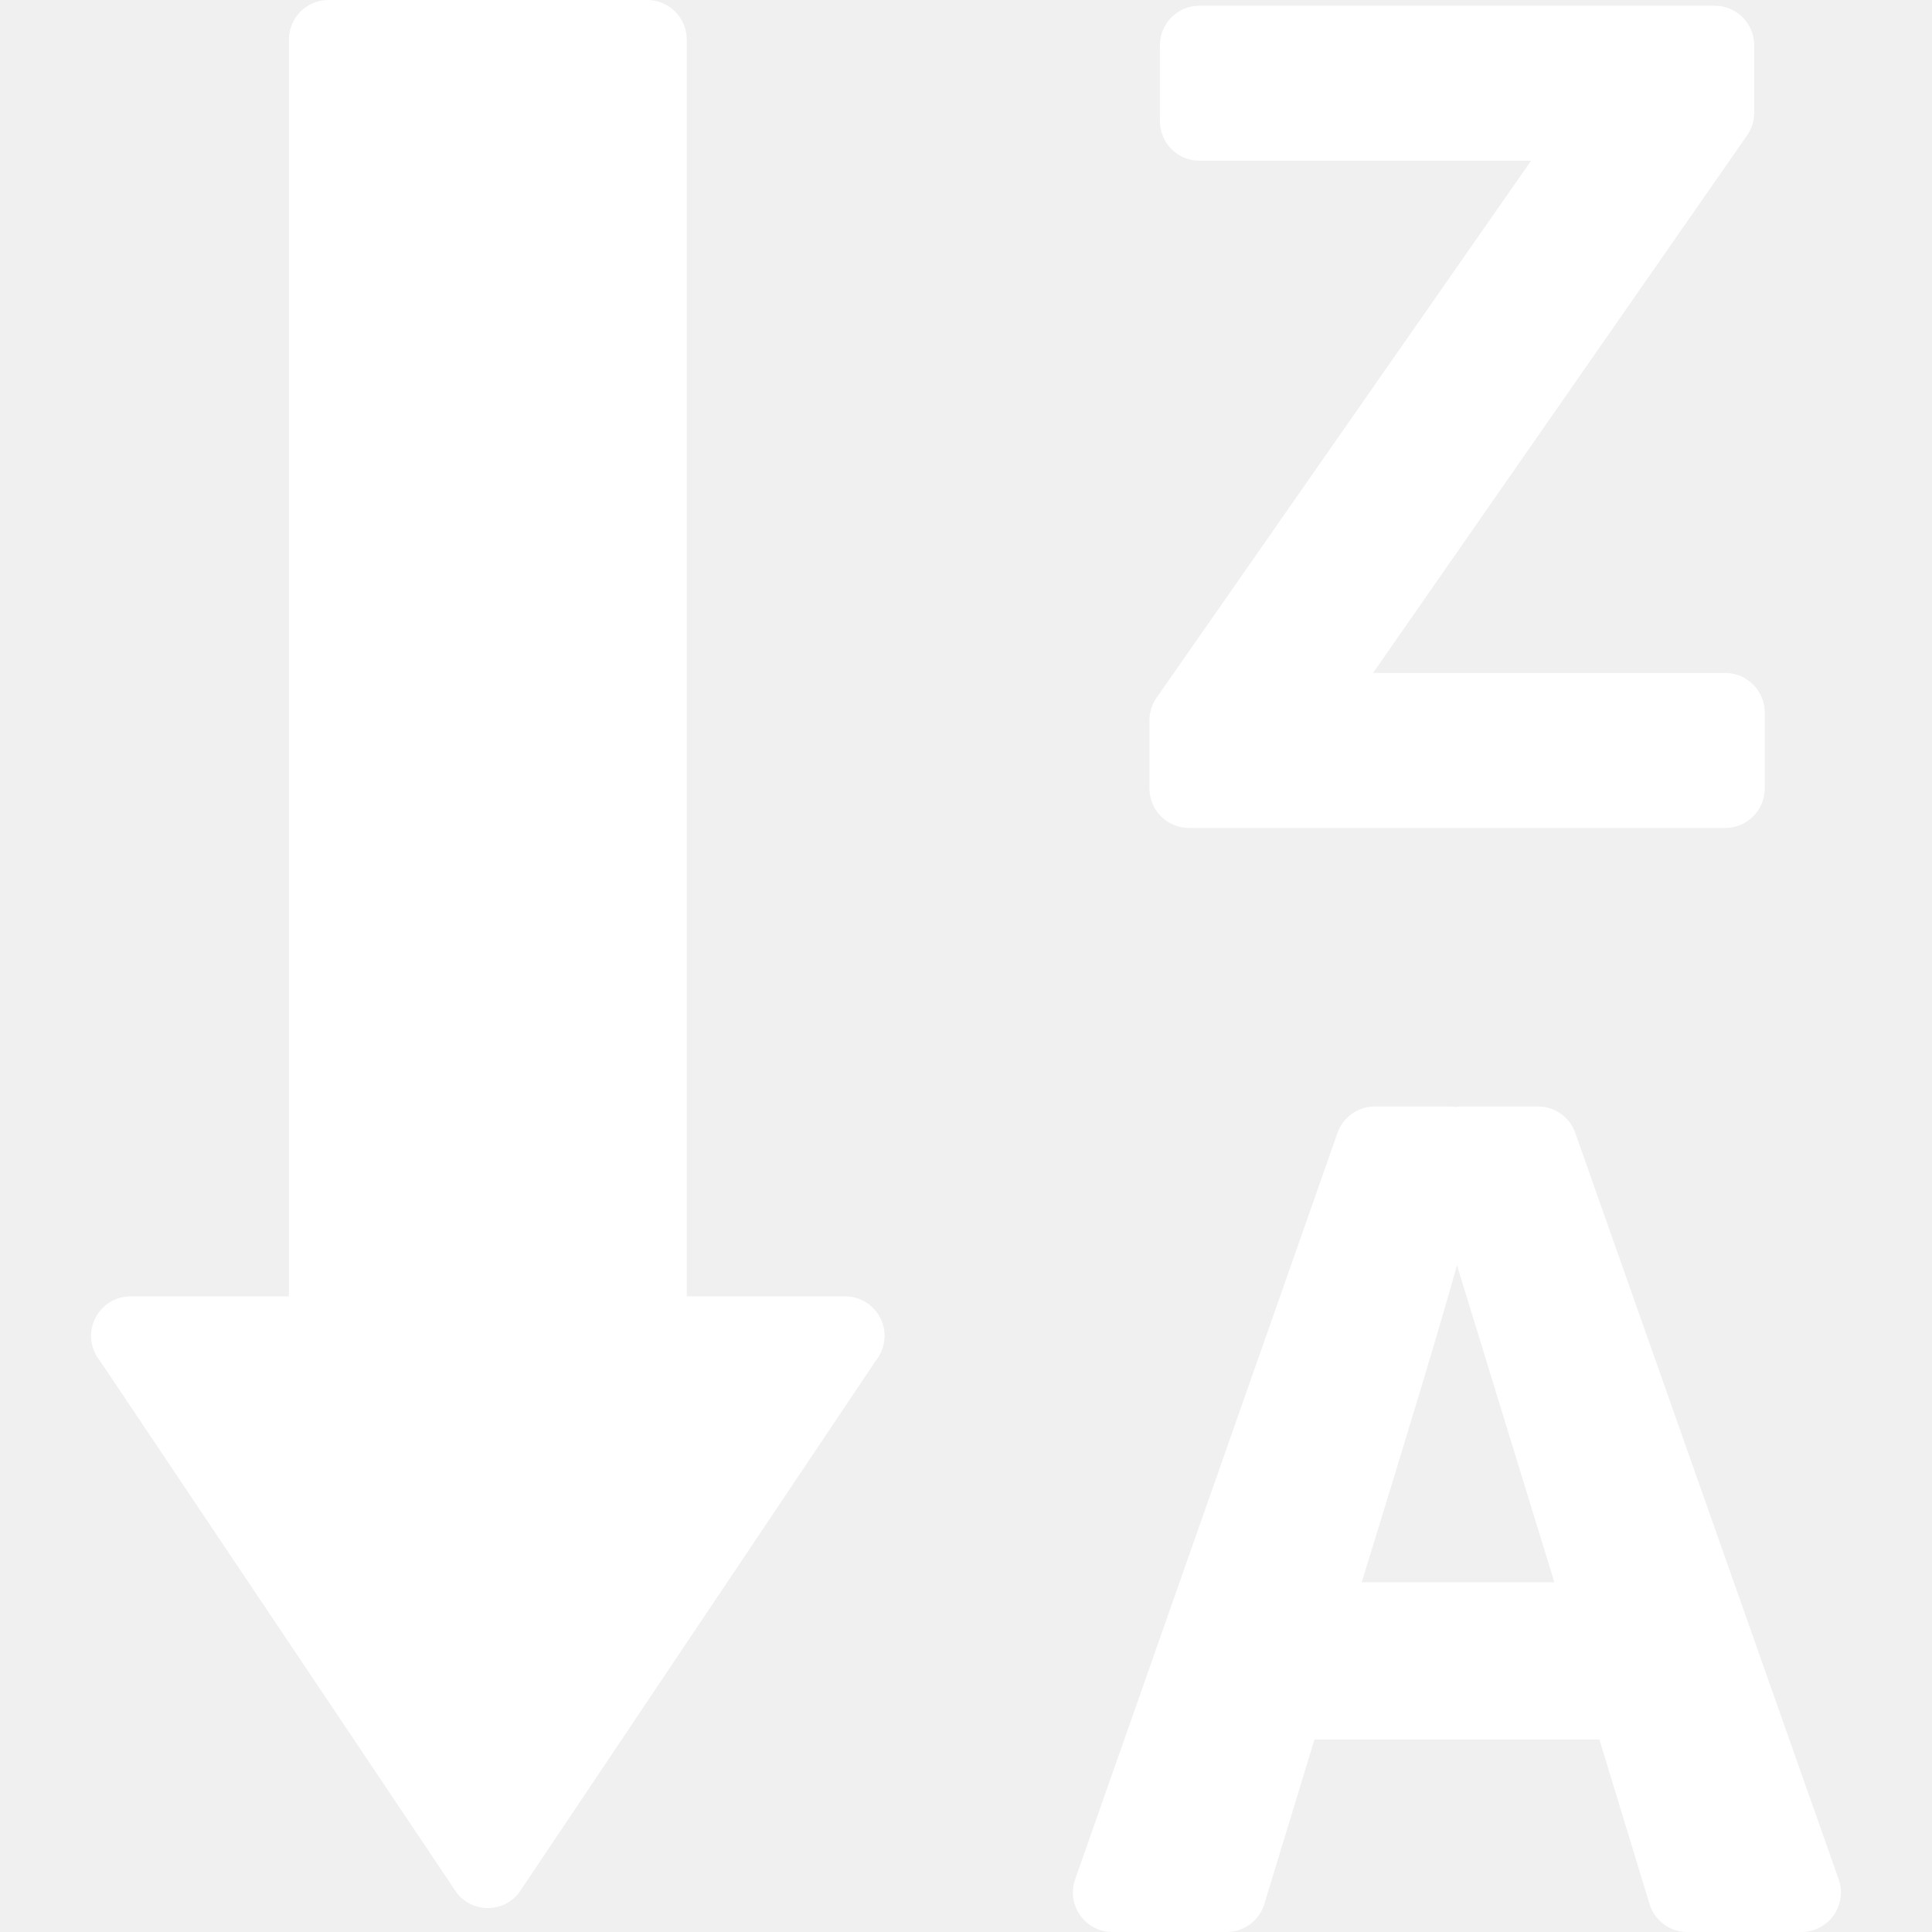
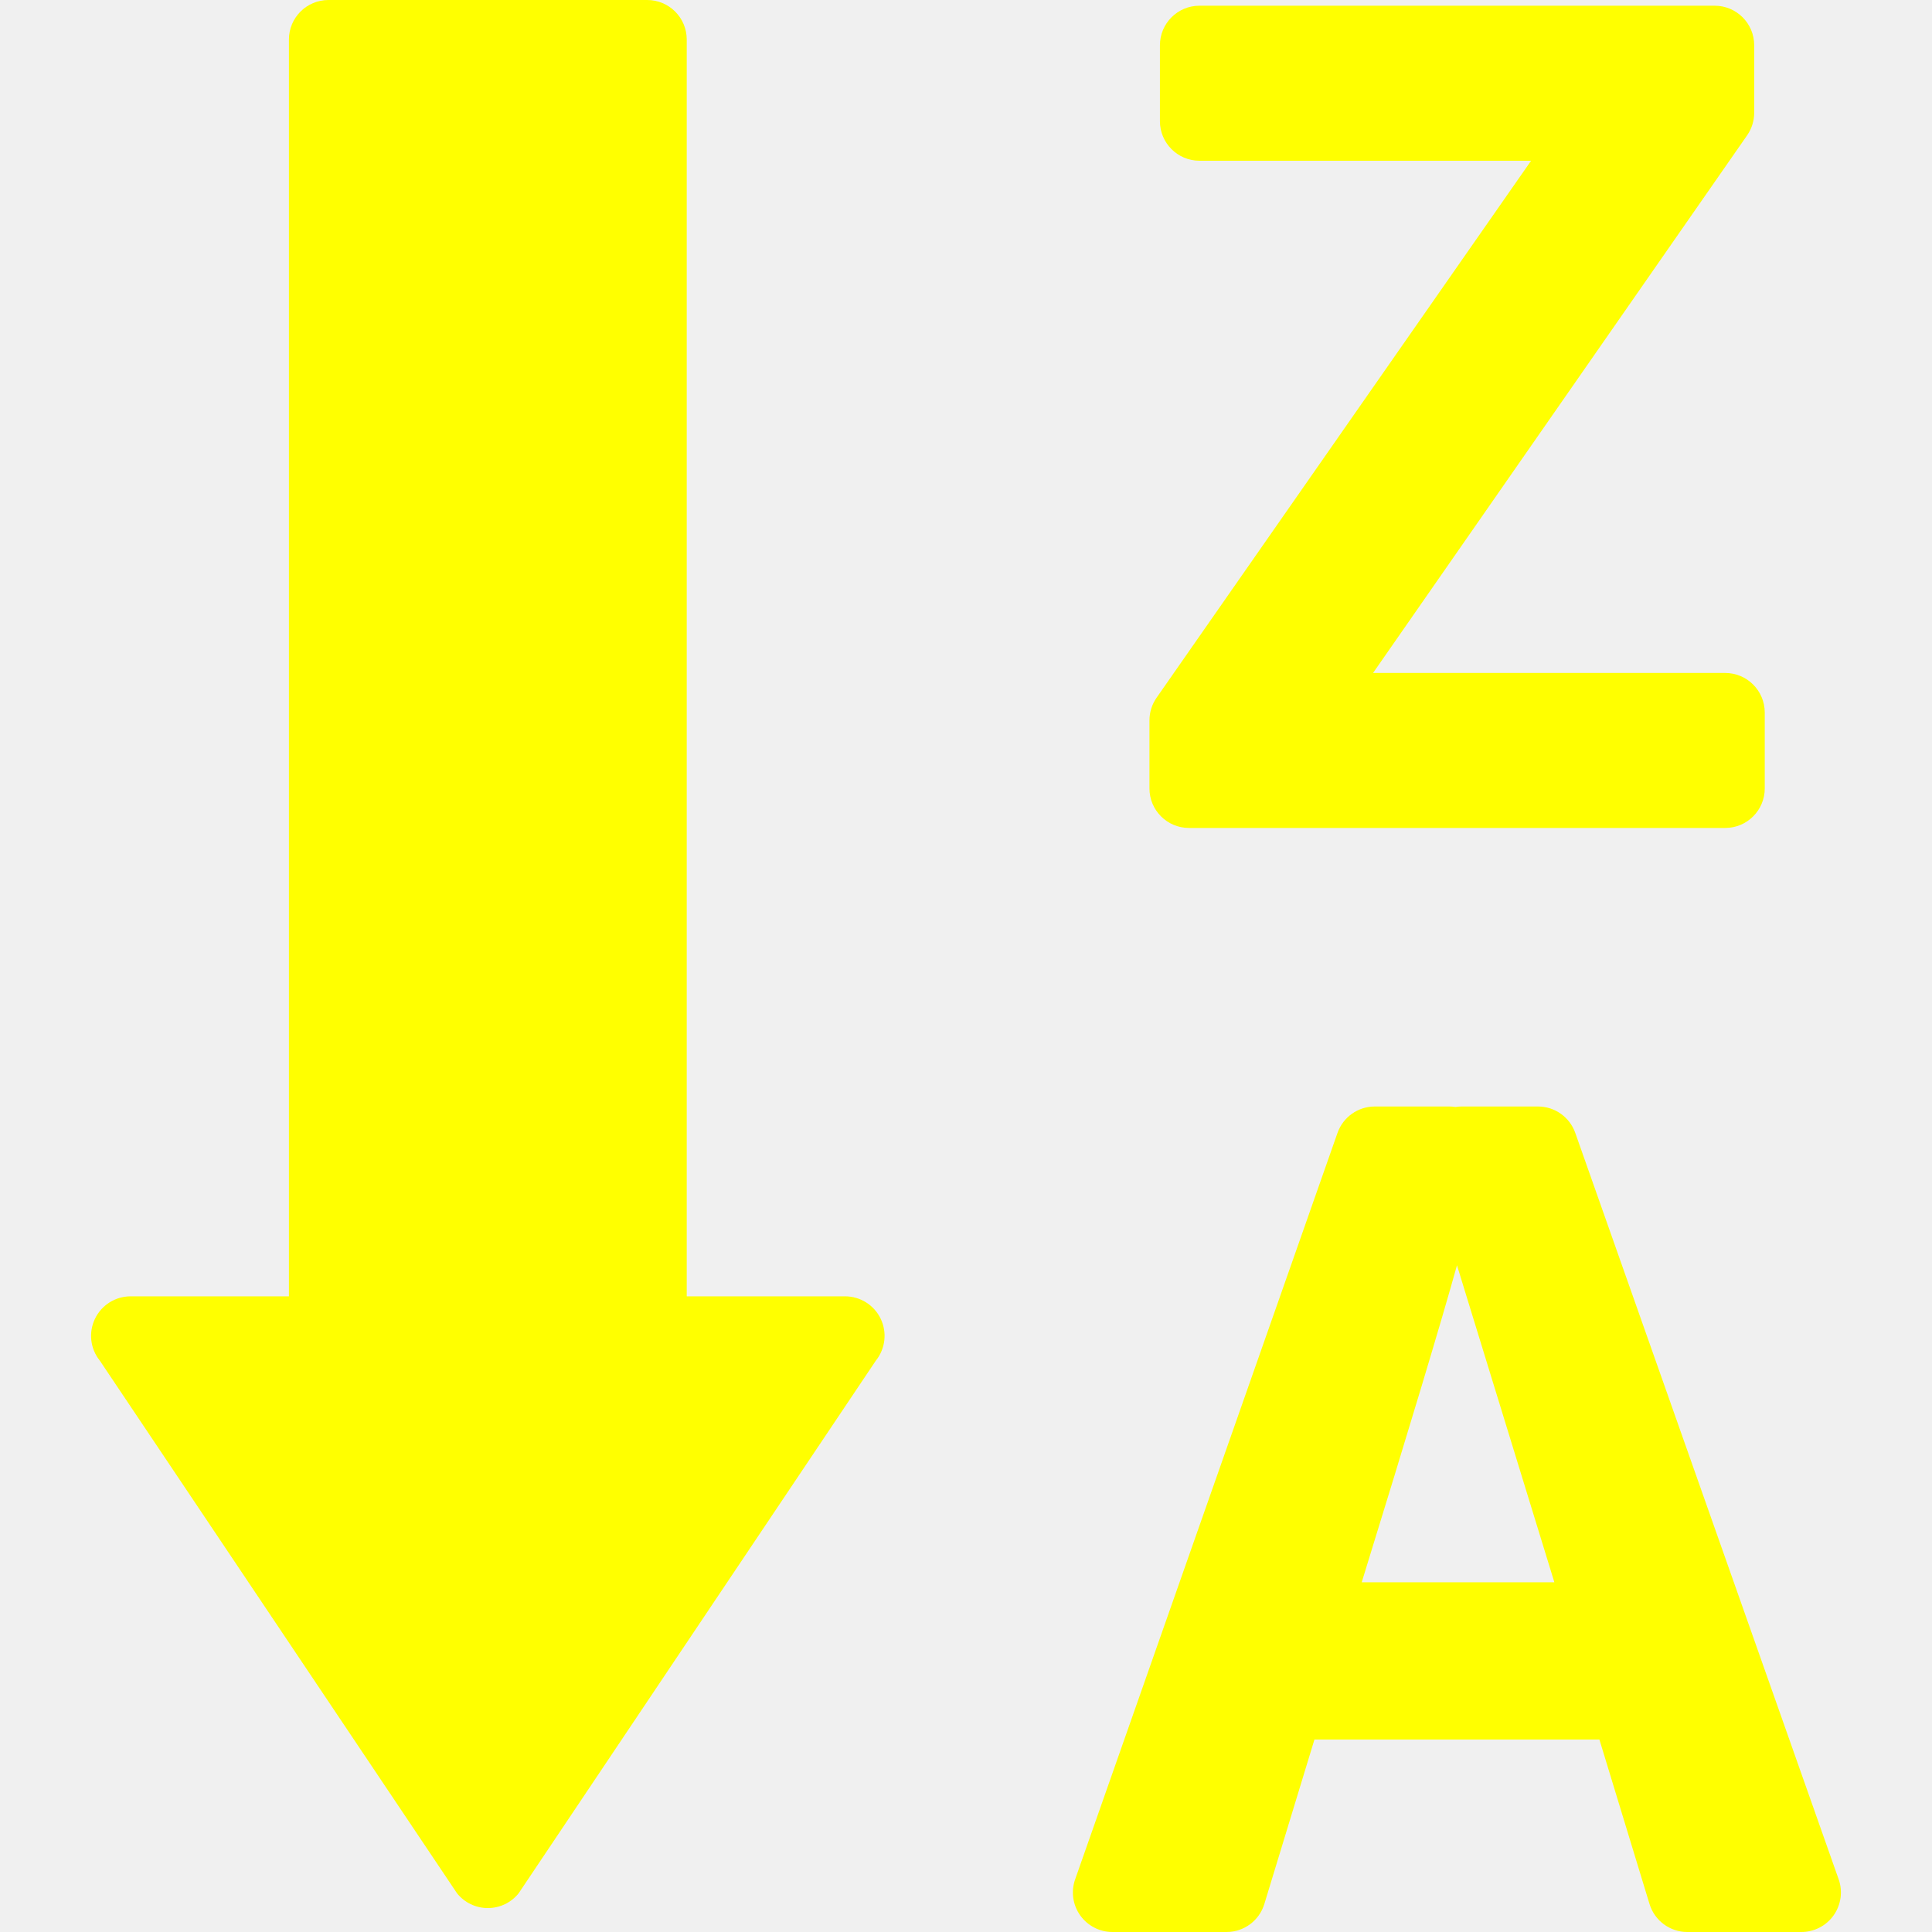
- <svg xmlns="http://www.w3.org/2000/svg" version="1.1" id="Capa_1" x="0px" y="0px" width="97.761px" height="97.762px" viewBox="0 0 97.761 97.762" style="enable-background:new 0 0 97.761 97.762;" xml:space="preserve" fill="#ffffff">
+ <svg xmlns="http://www.w3.org/2000/svg" version="1.1" id="Capa_1" x="0px" y="0px" width="97.761px" height="97.762px" viewBox="0 0 97.761 97.762" style="enable-background:new 0 0 97.761 97.762;" xml:space="preserve" fill="#ffff00">
  <g>
    <g>
      <path d="M42.761,65.596H34.75V2c0-1.105-0.896-2-2-2H16.62c-1.104,0-2,0.895-2,2v63.596H6.609c-0.77,0-1.472,0.443-1.804,1.137    c-0.333,0.695-0.237,1.519,0.246,2.117l18.076,26.955c0.38,0.473,0.953,0.746,1.558,0.746s1.178-0.273,1.558-0.746L44.319,68.85    c0.482-0.6,0.578-1.422,0.246-2.117C44.233,66.039,43.531,65.596,42.761,65.596z" />
      <path d="M93.04,95.098L79.71,57.324c-0.282-0.799-1.038-1.334-1.887-1.334h-3.86c-0.107,0-0.213,0.008-0.318,0.024    c-0.104-0.018-0.21-0.024-0.318-0.024h-3.76c-0.849,0-1.604,0.535-1.887,1.336L54.403,95.1c-0.215,0.611-0.12,1.289,0.255,1.818    s0.983,0.844,1.633,0.844h5.773c0.88,0,1.657-0.574,1.913-1.416l2.536-8.324h14.419l2.536,8.324    c0.256,0.842,1.033,1.416,1.913,1.416h5.771c0.649,0,1.258-0.314,1.633-0.844C93.16,96.387,93.255,95.709,93.04,95.098z     M68.905,80.066c2.398-7.77,4.021-13.166,4.82-16.041l4.928,16.041H68.905z" />
      <path d="M87.297,34.053H69.479L88.407,6.848c0.233-0.336,0.358-0.734,0.358-1.143V2.289c0-1.104-0.896-2-2-2H60.694    c-1.104,0-2,0.896-2,2v3.844c0,1.105,0.896,2,2,2h16.782L58.522,35.309c-0.233,0.336-0.358,0.734-0.358,1.146v3.441    c0,1.105,0.896,2,2,2h27.135c1.104,0,2-0.895,2-2v-3.842C89.297,34.947,88.402,34.053,87.297,34.053z" />
    </g>
  </g>
  <g>
</g>
  <g>
</g>
  <g>
</g>
  <g>
</g>
  <g>
</g>
  <g>
</g>
  <g>
</g>
  <g>
</g>
  <g>
</g>
  <g>
</g>
  <g>
</g>
  <g>
</g>
  <g>
</g>
  <g>
</g>
  <g>
</g>
</svg>
